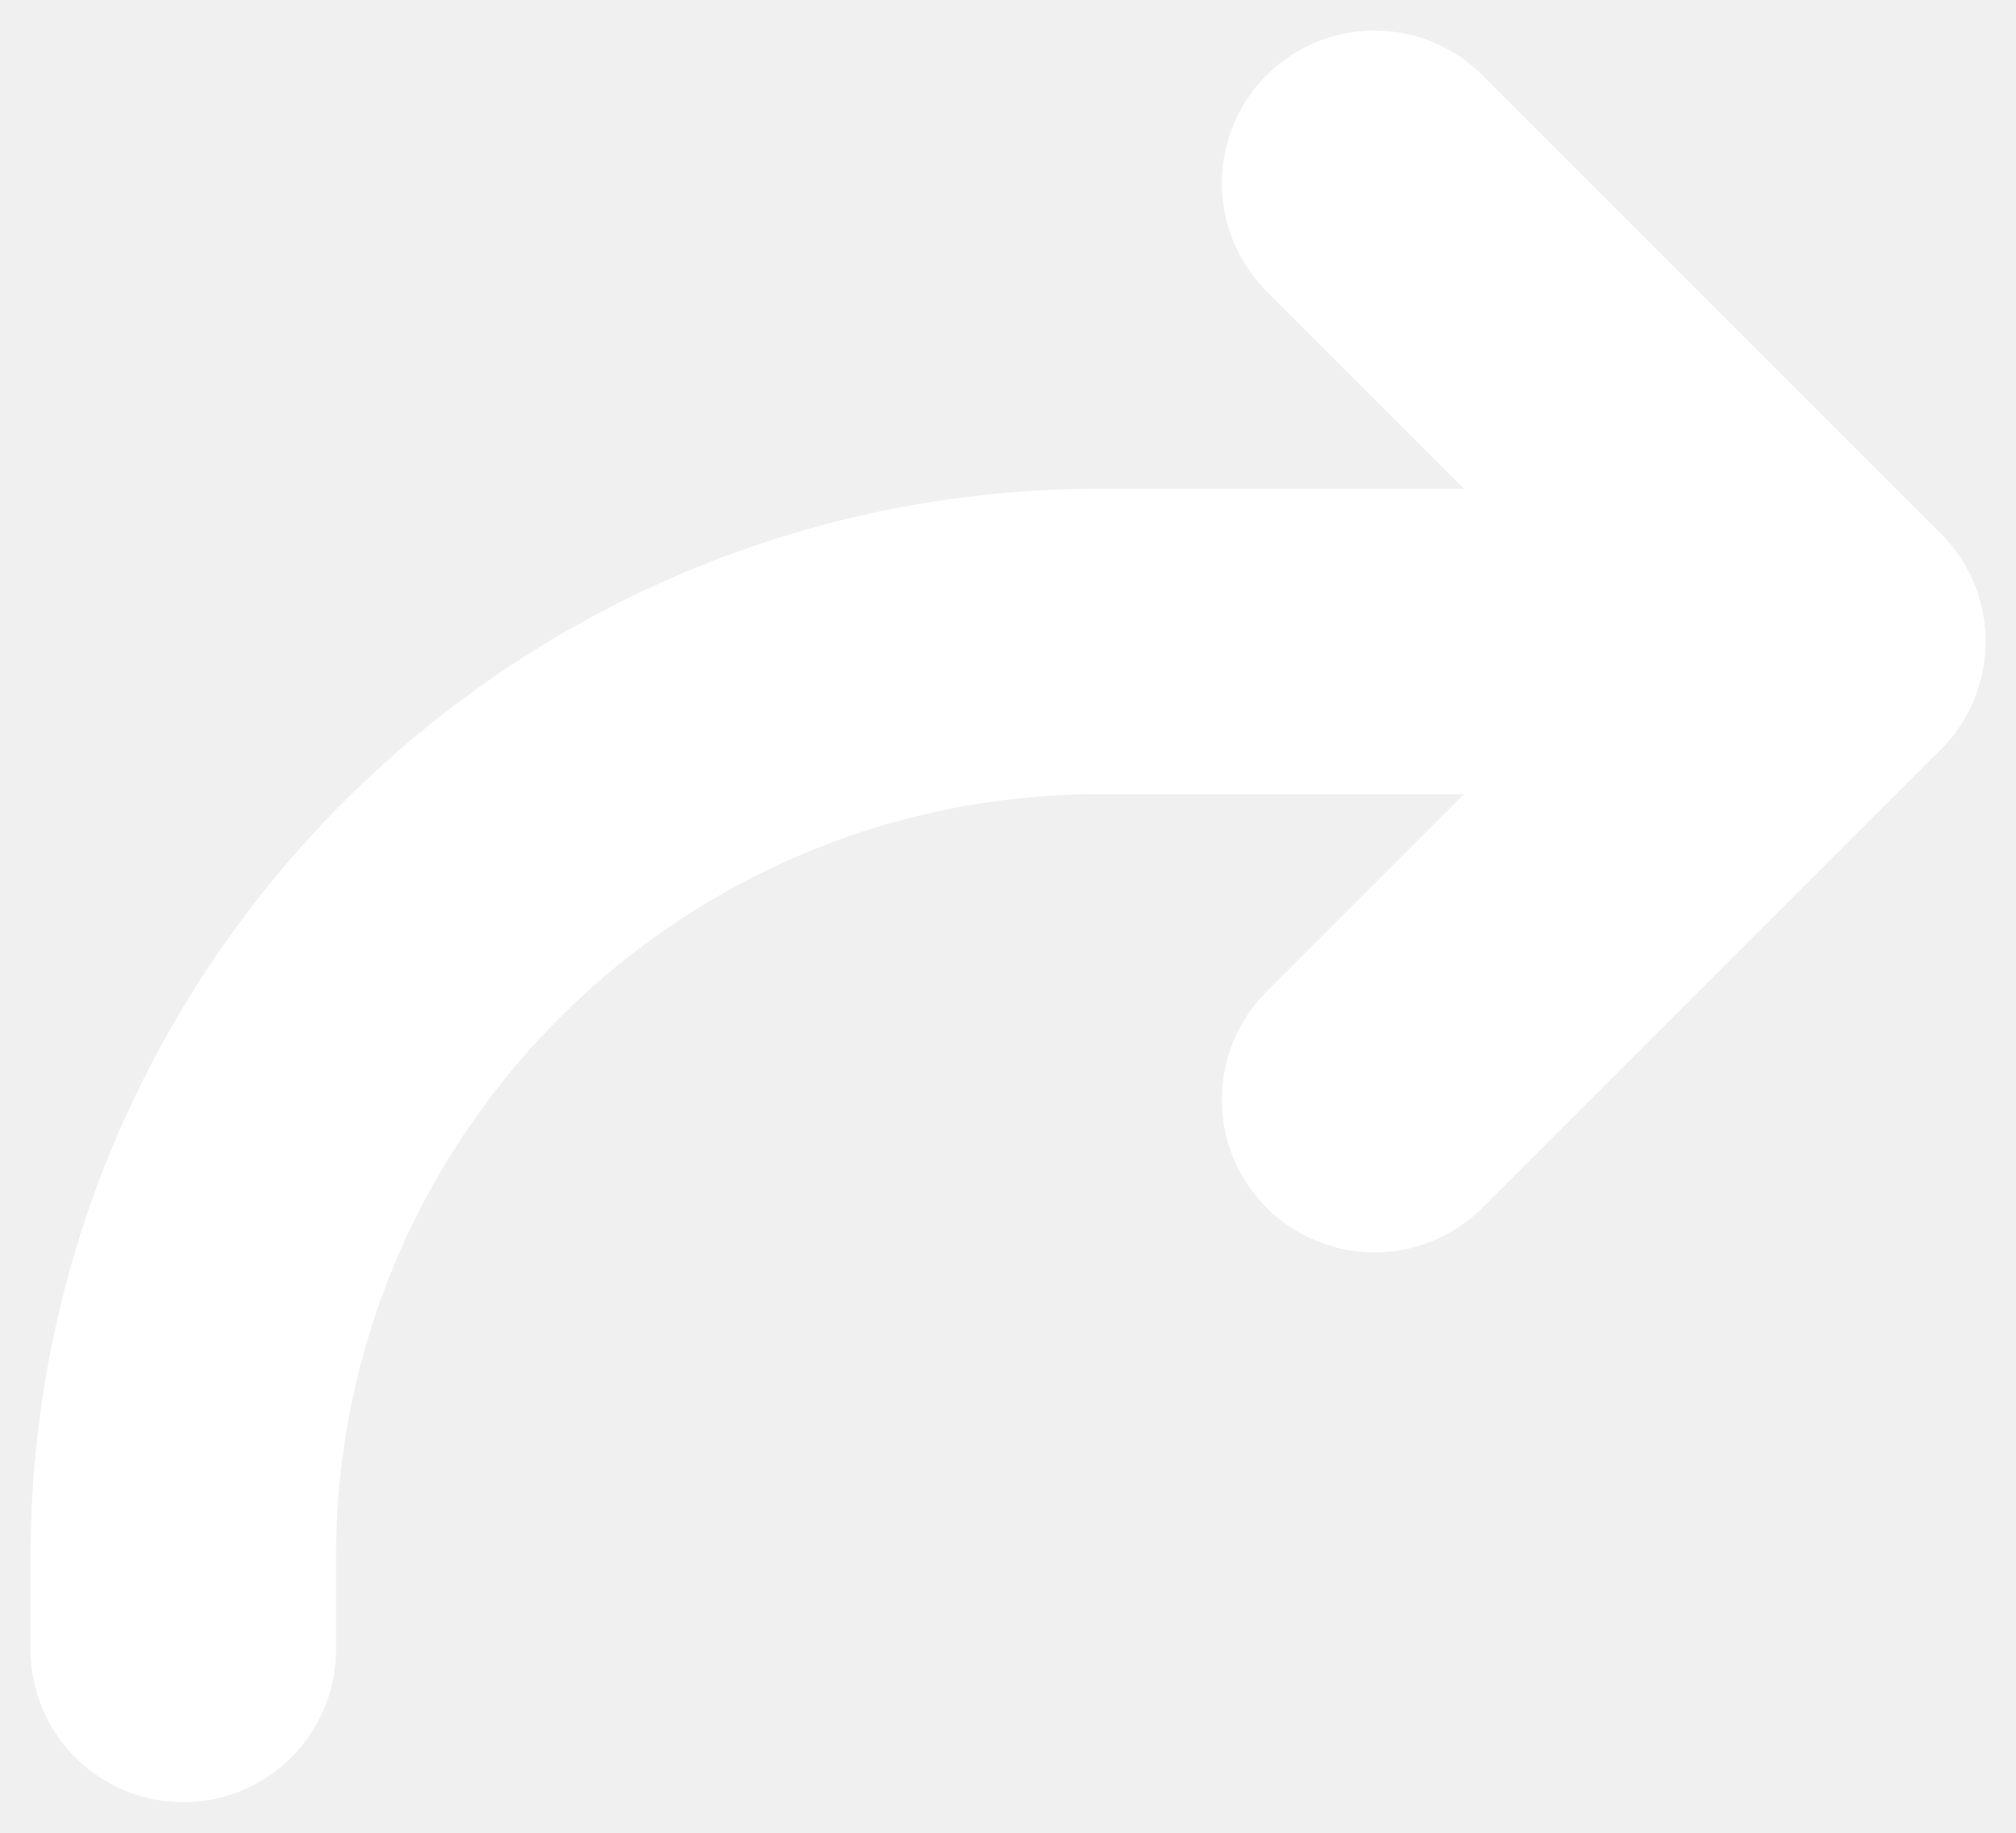
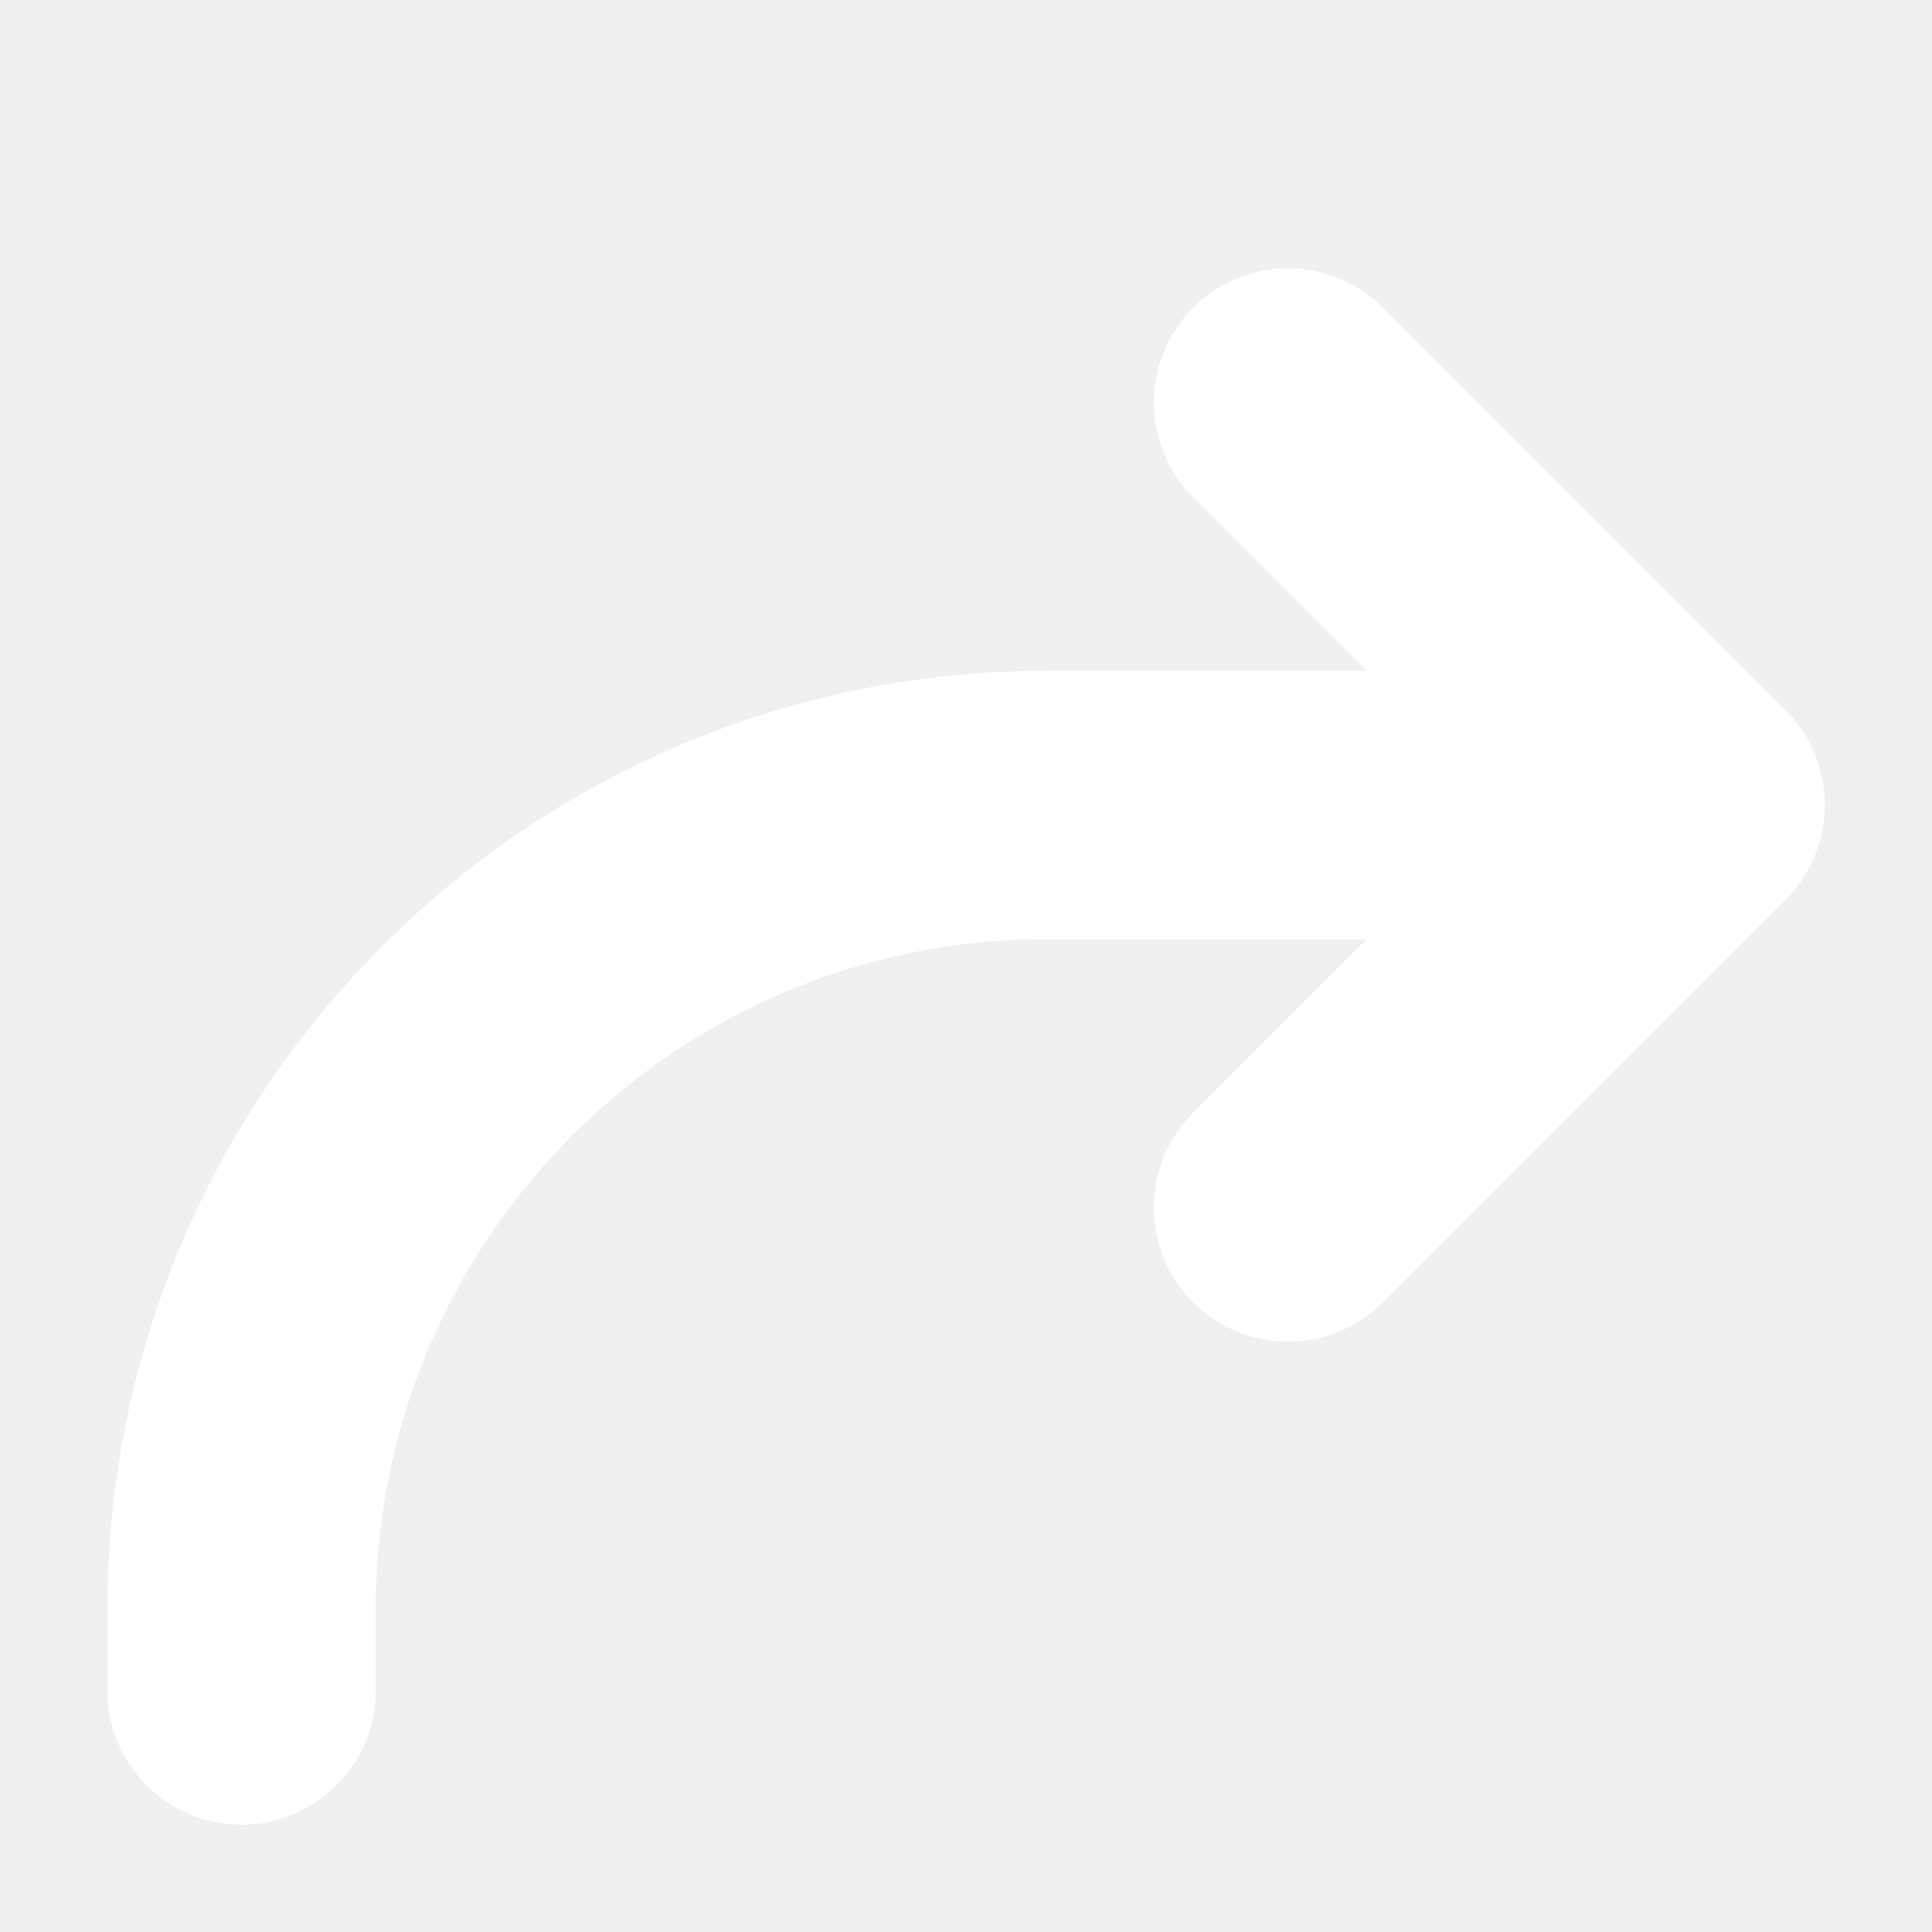
- <svg xmlns="http://www.w3.org/2000/svg" width="22" height="20" viewBox="0 0 22 20" fill="none">
-   <path d="M15 2L20 7L15 12" stroke="white" stroke-width="3.333" stroke-linecap="round" stroke-linejoin="round" />
-   <path d="M20 7H12C6.477 7 2 11.477 2 17V18" stroke="white" stroke-width="3.333" stroke-linecap="round" stroke-linejoin="round" />
+ <svg xmlns="http://www.w3.org/2000/svg" width="24" height="24" viewBox="0 0 24 24" fill="none">
+   <path d="M16 5L21 10L16 15" stroke="white" stroke-width="3.333" stroke-linecap="round" stroke-linejoin="round" />
+   <path d="M21 10H13C7.477 10 3 14.477 3 20V21" stroke="white" stroke-width="3.333" stroke-linecap="round" stroke-linejoin="round" />
</svg>
